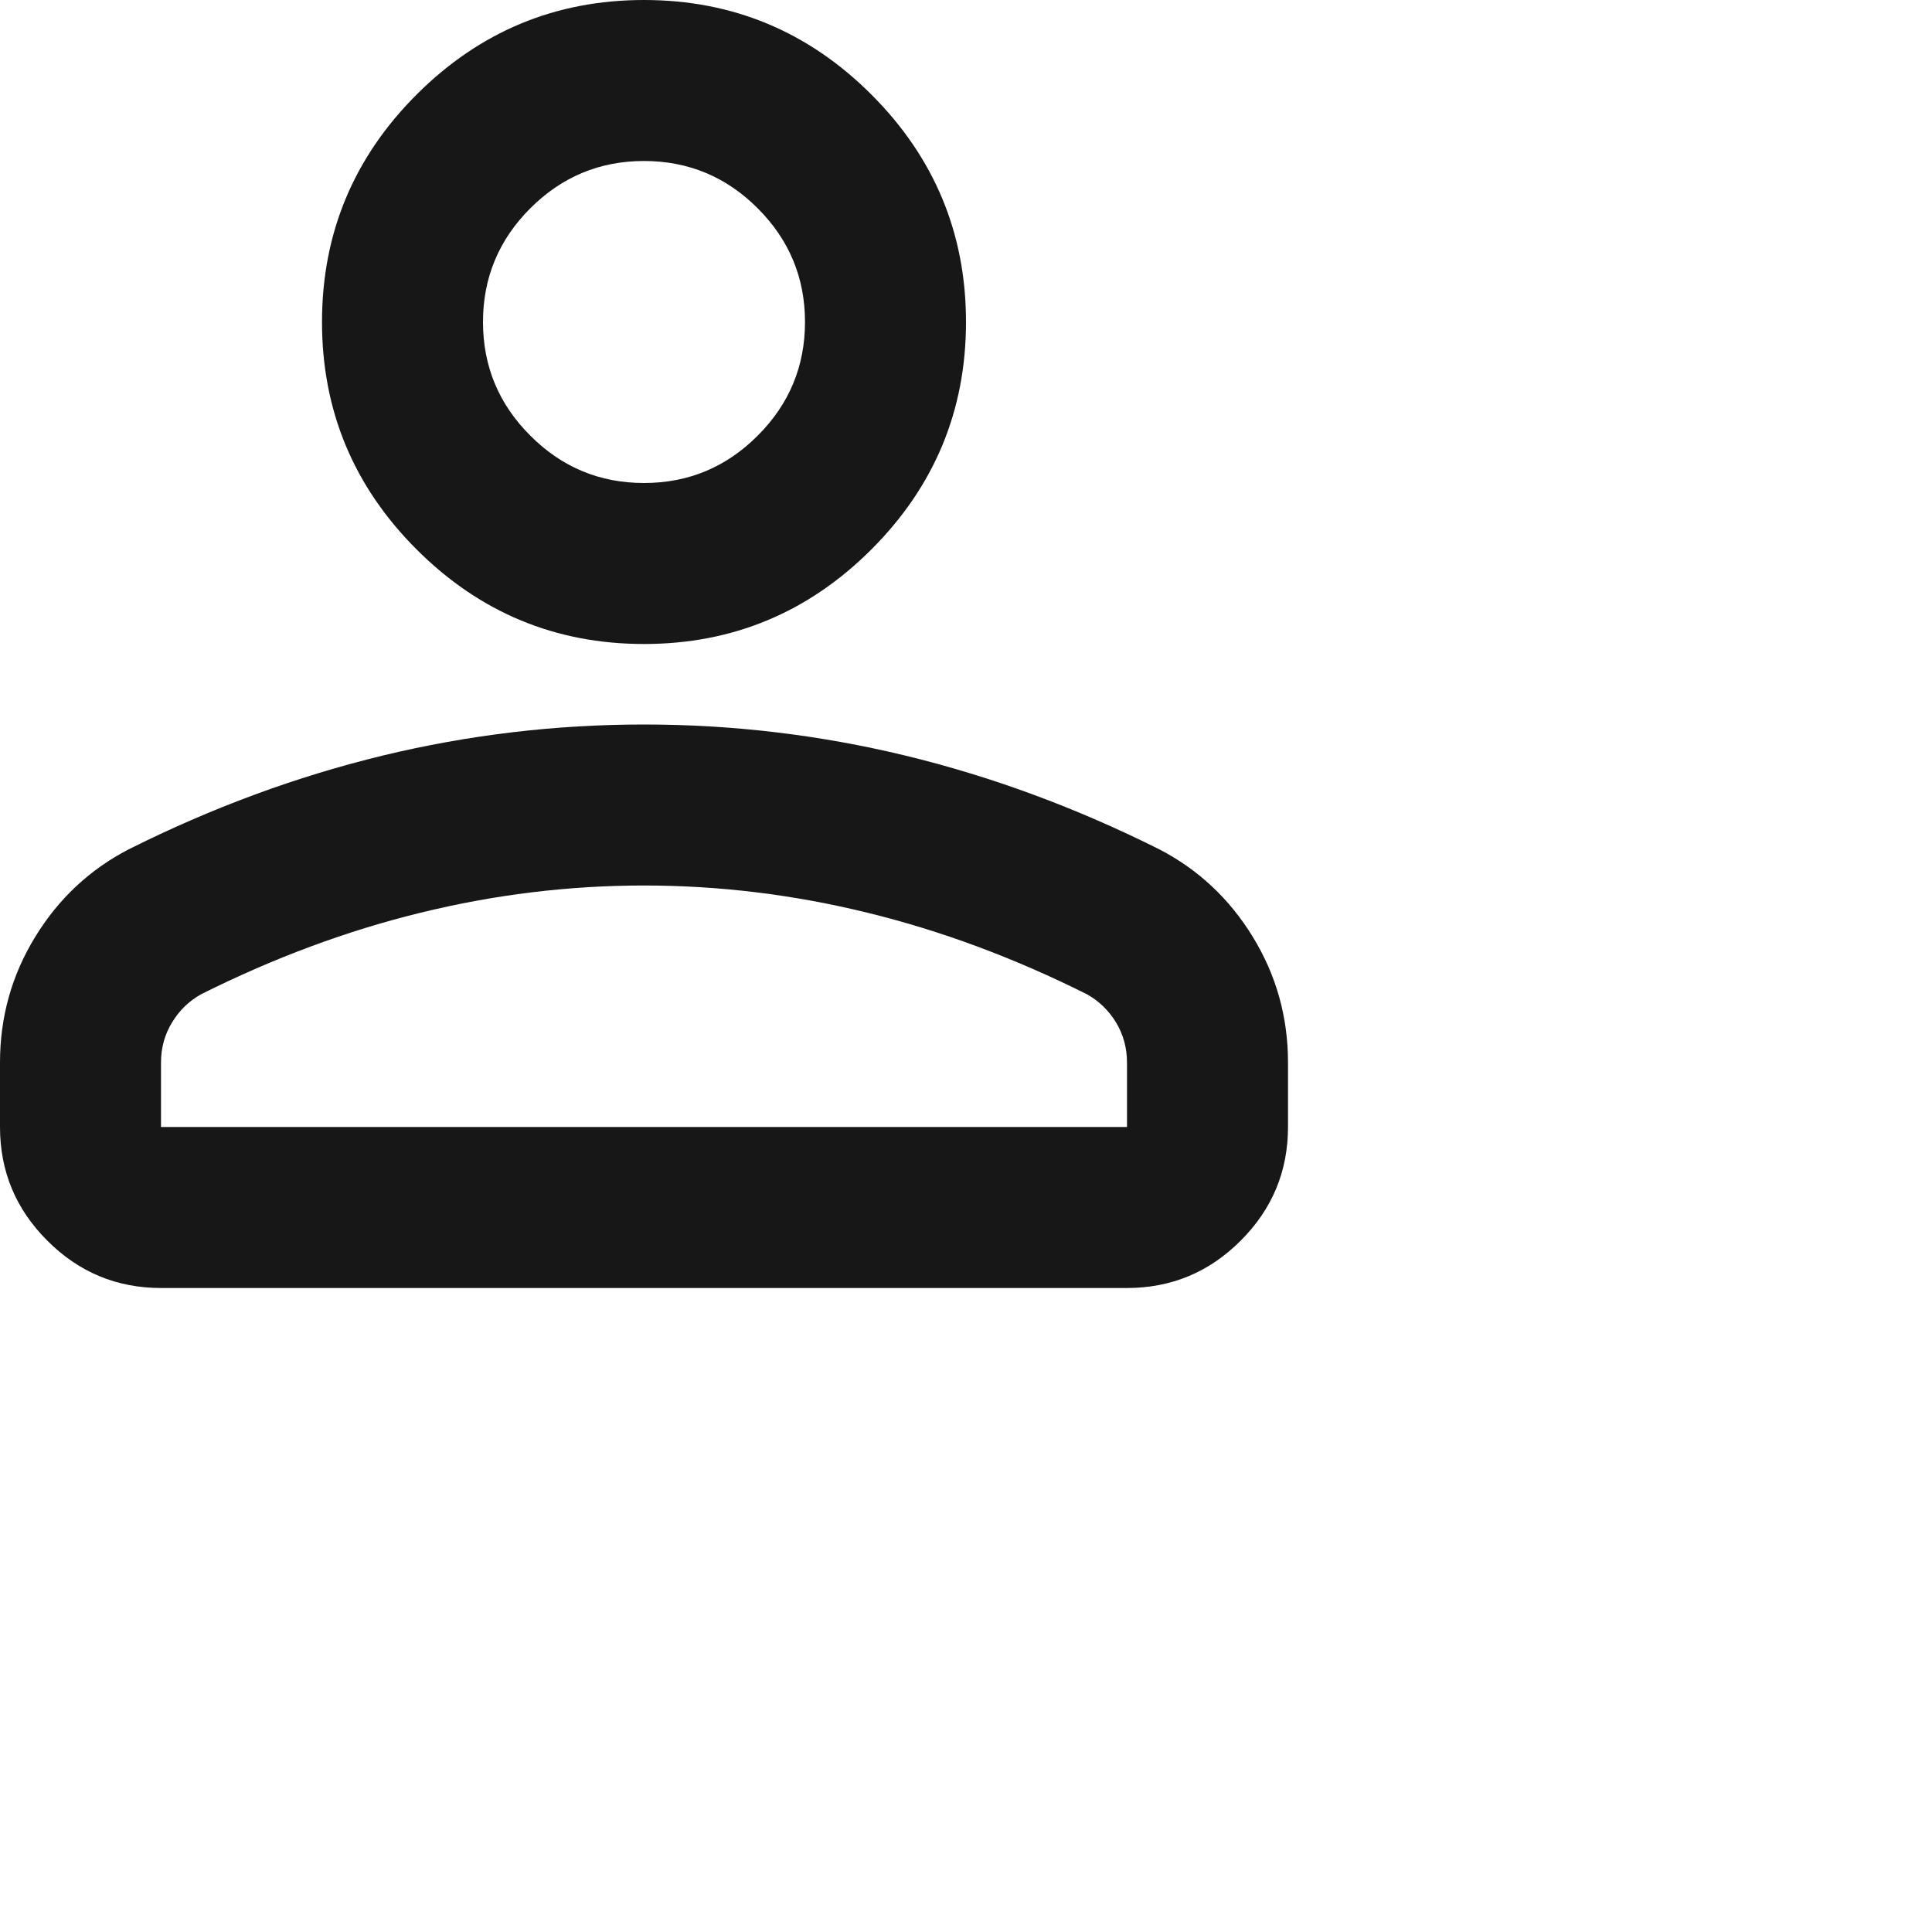
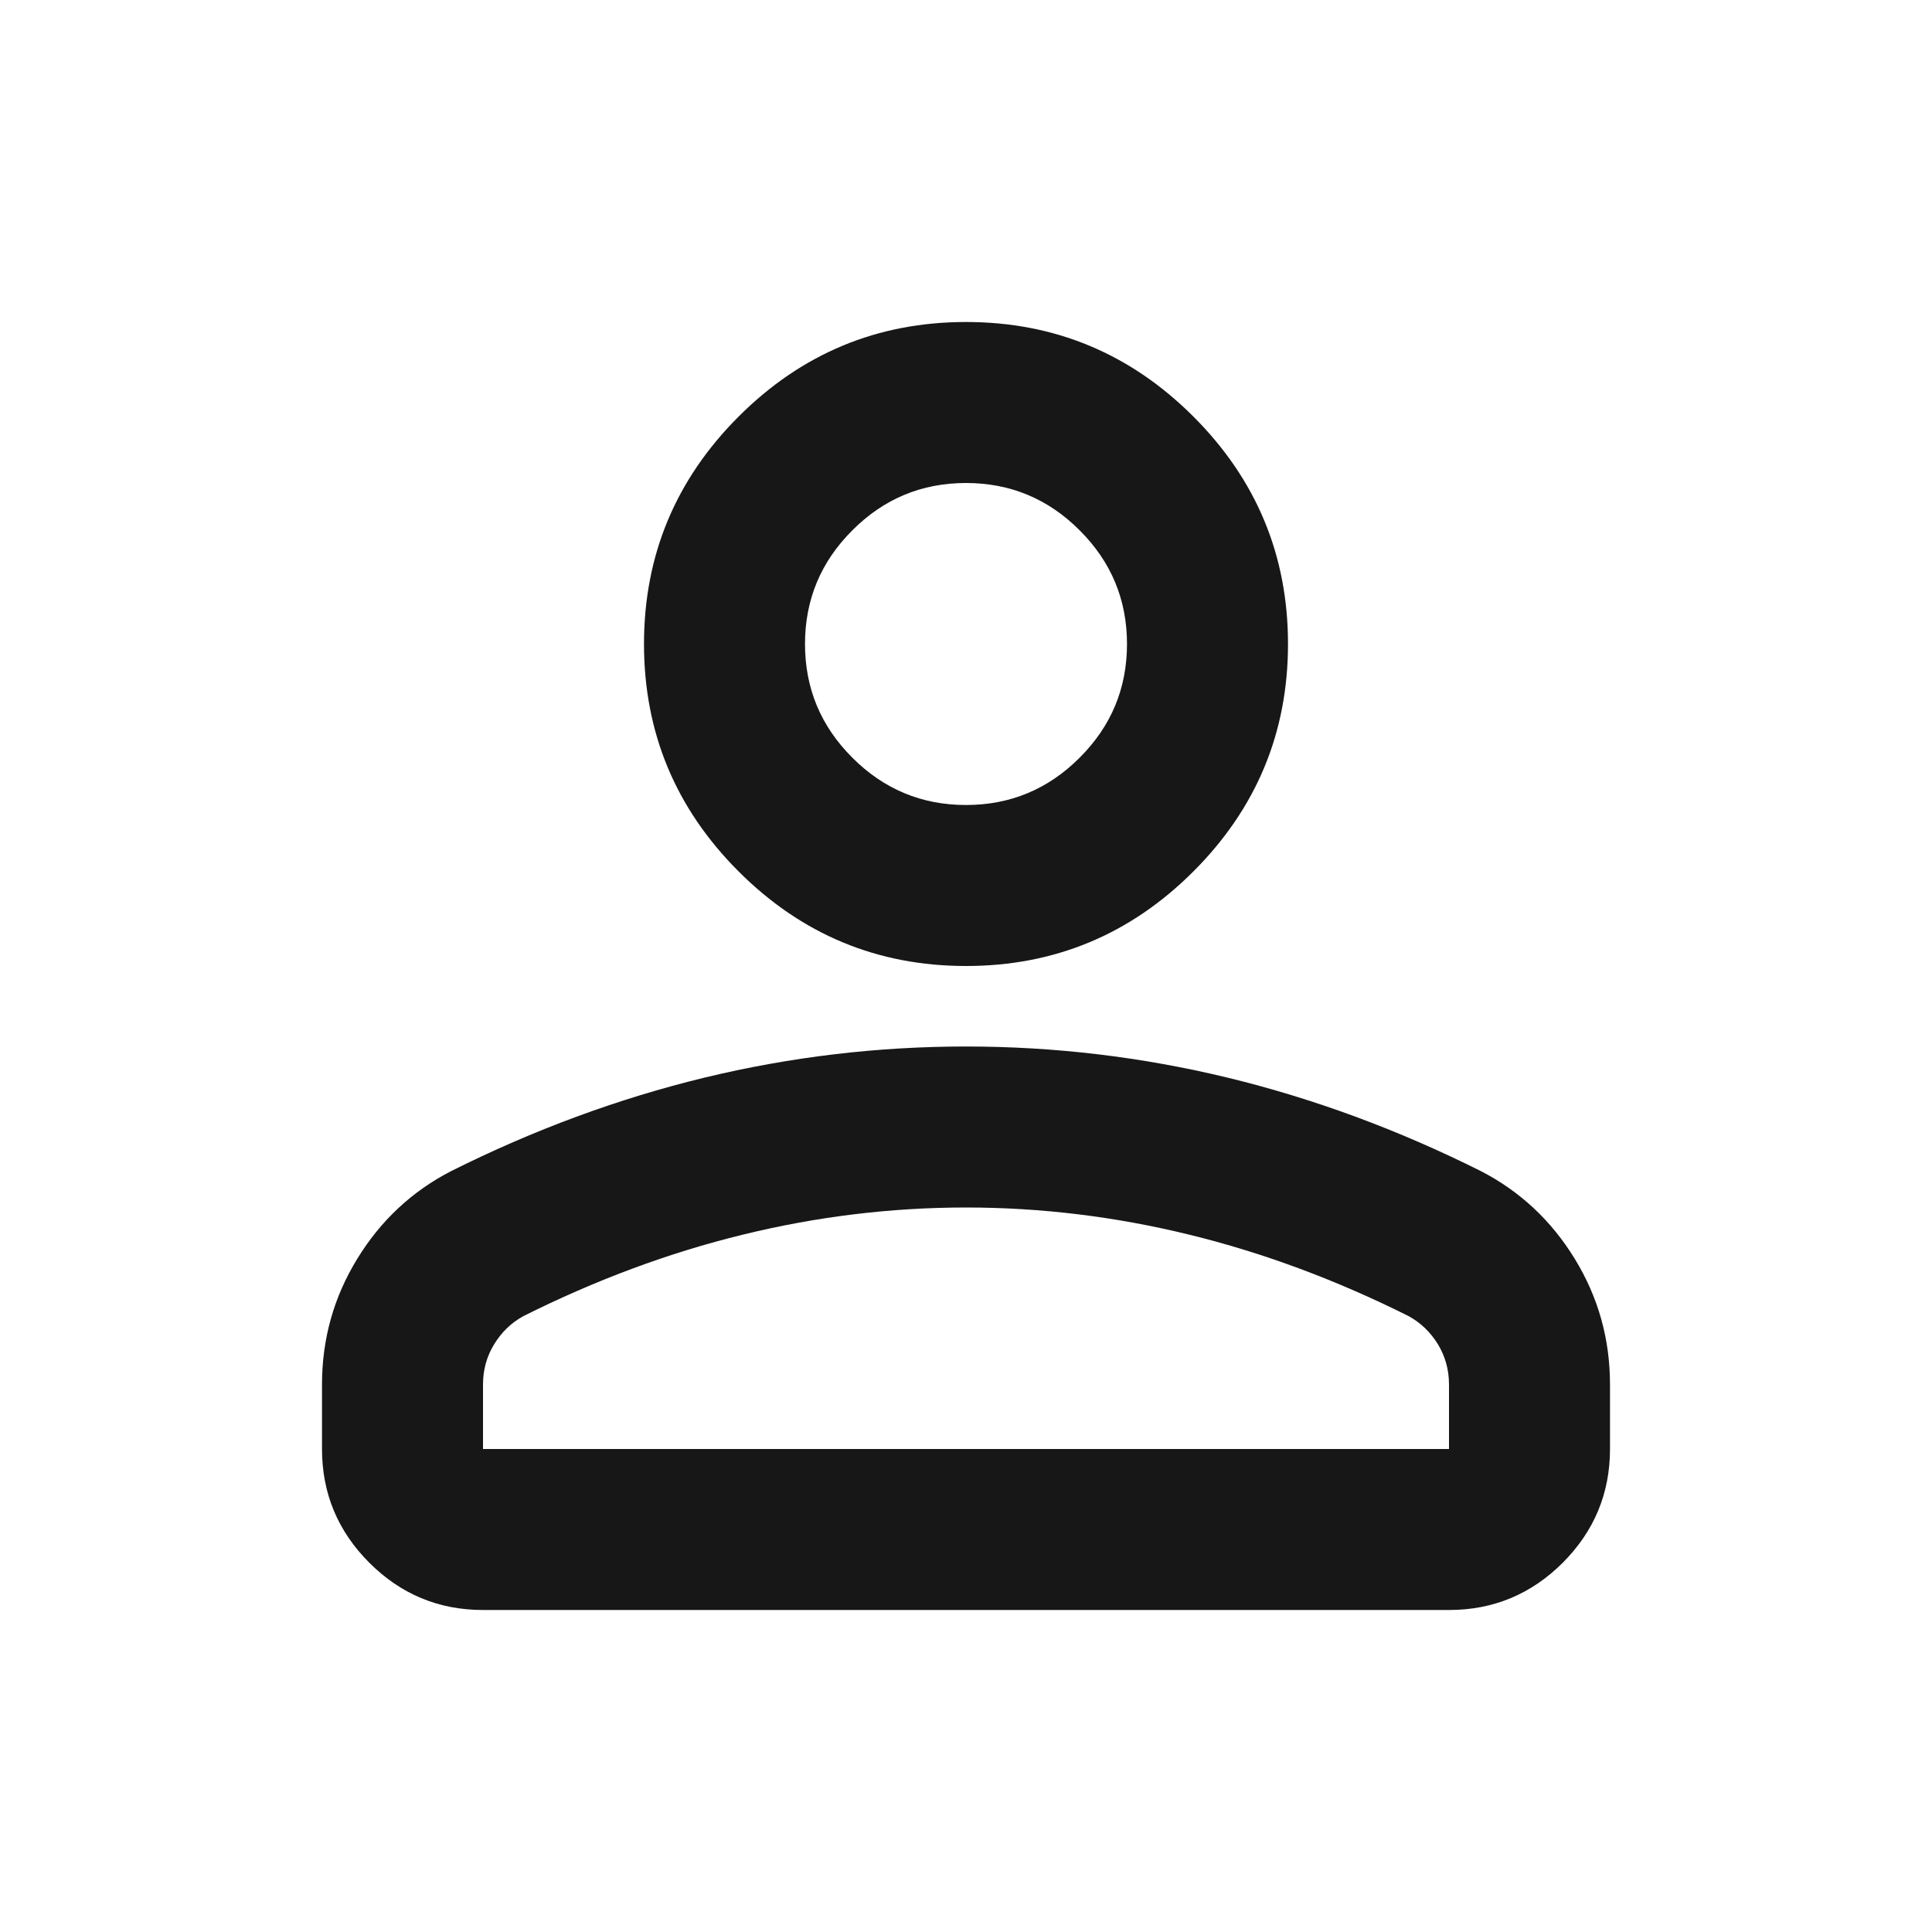
<svg xmlns="http://www.w3.org/2000/svg" width="24" height="24" viewBox="0 0 24 24" fill="none">
-   <path d="M8 8C6.9 8 5.958 7.608 5.175 6.825C4.392 6.042 4 5.1 4 4C4 2.9 4.392 1.958 5.175 1.175C5.958 0.392 6.9 0 8 0C9.1 0 10.042 0.392 10.825 1.175C11.608 1.958 12 2.9 12 4C12 5.1 11.608 6.042 10.825 6.825C10.042 7.608 9.1 8 8 8ZM0 14V13.2C0 12.633 0.146 12.113 0.438 11.637C0.729 11.162 1.117 10.8 1.6 10.55C2.633 10.033 3.683 9.646 4.75 9.387C5.817 9.129 6.9 9 8 9C9.1 9 10.183 9.129 11.25 9.387C12.317 9.646 13.367 10.033 14.4 10.55C14.883 10.8 15.271 11.162 15.562 11.637C15.854 12.113 16 12.633 16 13.2V14C16 14.55 15.804 15.021 15.412 15.412C15.021 15.804 14.55 16 14 16H2C1.45 16 0.979 15.804 0.588 15.412C0.196 15.021 0 14.55 0 14ZM2 14H14V13.2C14 13.017 13.954 12.85 13.863 12.7C13.771 12.55 13.65 12.433 13.5 12.35C12.6 11.9 11.692 11.562 10.775 11.338C9.858 11.113 8.933 11 8 11C7.067 11 6.142 11.113 5.225 11.338C4.308 11.562 3.4 11.9 2.5 12.35C2.35 12.433 2.229 12.55 2.138 12.7C2.046 12.85 2 13.017 2 13.2V14ZM8 6C8.55 6 9.021 5.804 9.412 5.412C9.804 5.021 10 4.55 10 4C10 3.45 9.804 2.979 9.412 2.587C9.021 2.196 8.55 2 8 2C7.45 2 6.979 2.196 6.588 2.587C6.196 2.979 6 3.45 6 4C6 4.55 6.196 5.021 6.588 5.412C6.979 5.804 7.45 6 8 6Z" fill="#171717" />
+   <mask id="mask0_87_4122" style="mask-type:alpha" maskUnits="userSpaceOnUse" x="0" y="0" width="24" height="24">
+     <rect width="24" height="24" fill="#D9D9D9" />
+   </mask>
+   <g mask="url(#mask0_87_4122)">
+     <path d="M12 12C10.9 12 9.958 11.608 9.175 10.825C8.392 10.042 8 9.1 8 8C8 6.9 8.392 5.958 9.175 5.175C9.958 4.392 10.9 4 12 4C13.1 4 14.042 4.392 14.825 5.175C15.608 5.958 16 6.9 16 8C16 9.1 15.608 10.042 14.825 10.825C14.042 11.608 13.1 12 12 12ZM4 18V17.2C4 16.633 4.146 16.113 4.438 15.637C4.729 15.162 5.117 14.8 5.6 14.55C6.633 14.033 7.683 13.646 8.75 13.387C9.817 13.129 10.9 13 12 13C13.1 13 14.183 13.129 15.25 13.387C16.317 13.646 17.367 14.033 18.4 14.55C18.883 14.8 19.271 15.162 19.562 15.637C19.854 16.113 20 16.633 20 17.2V18C20 18.55 19.804 19.021 19.413 19.413C19.021 19.804 18.55 20 18 20H6C5.45 20 4.979 19.804 4.588 19.413C4.196 19.021 4 18.55 4 18ZM6 18H18V17.2C18 17.017 17.954 16.85 17.863 16.7C17.771 16.55 17.65 16.433 17.5 16.35C16.6 15.9 15.692 15.562 14.775 15.338C13.858 15.113 12.933 15 12 15C11.067 15 10.142 15.113 9.225 15.338C8.308 15.562 7.4 15.9 6.5 16.35C6.35 16.433 6.229 16.55 6.138 16.7C6.046 16.85 6 17.017 6 17.2V18ZM12 10C12.55 10 13.021 9.804 13.412 9.412C13.804 9.021 14 8.55 14 8C14 7.45 13.804 6.979 13.412 6.588C13.021 6.196 12.55 6 12 6C11.45 6 10.979 6.196 10.588 6.588C10.196 6.979 10 7.45 10 8C10 8.55 10.196 9.021 10.588 9.412C10.979 9.804 11.45 10 12 10Z" fill="#171717" />
+   </g>
</svg>
